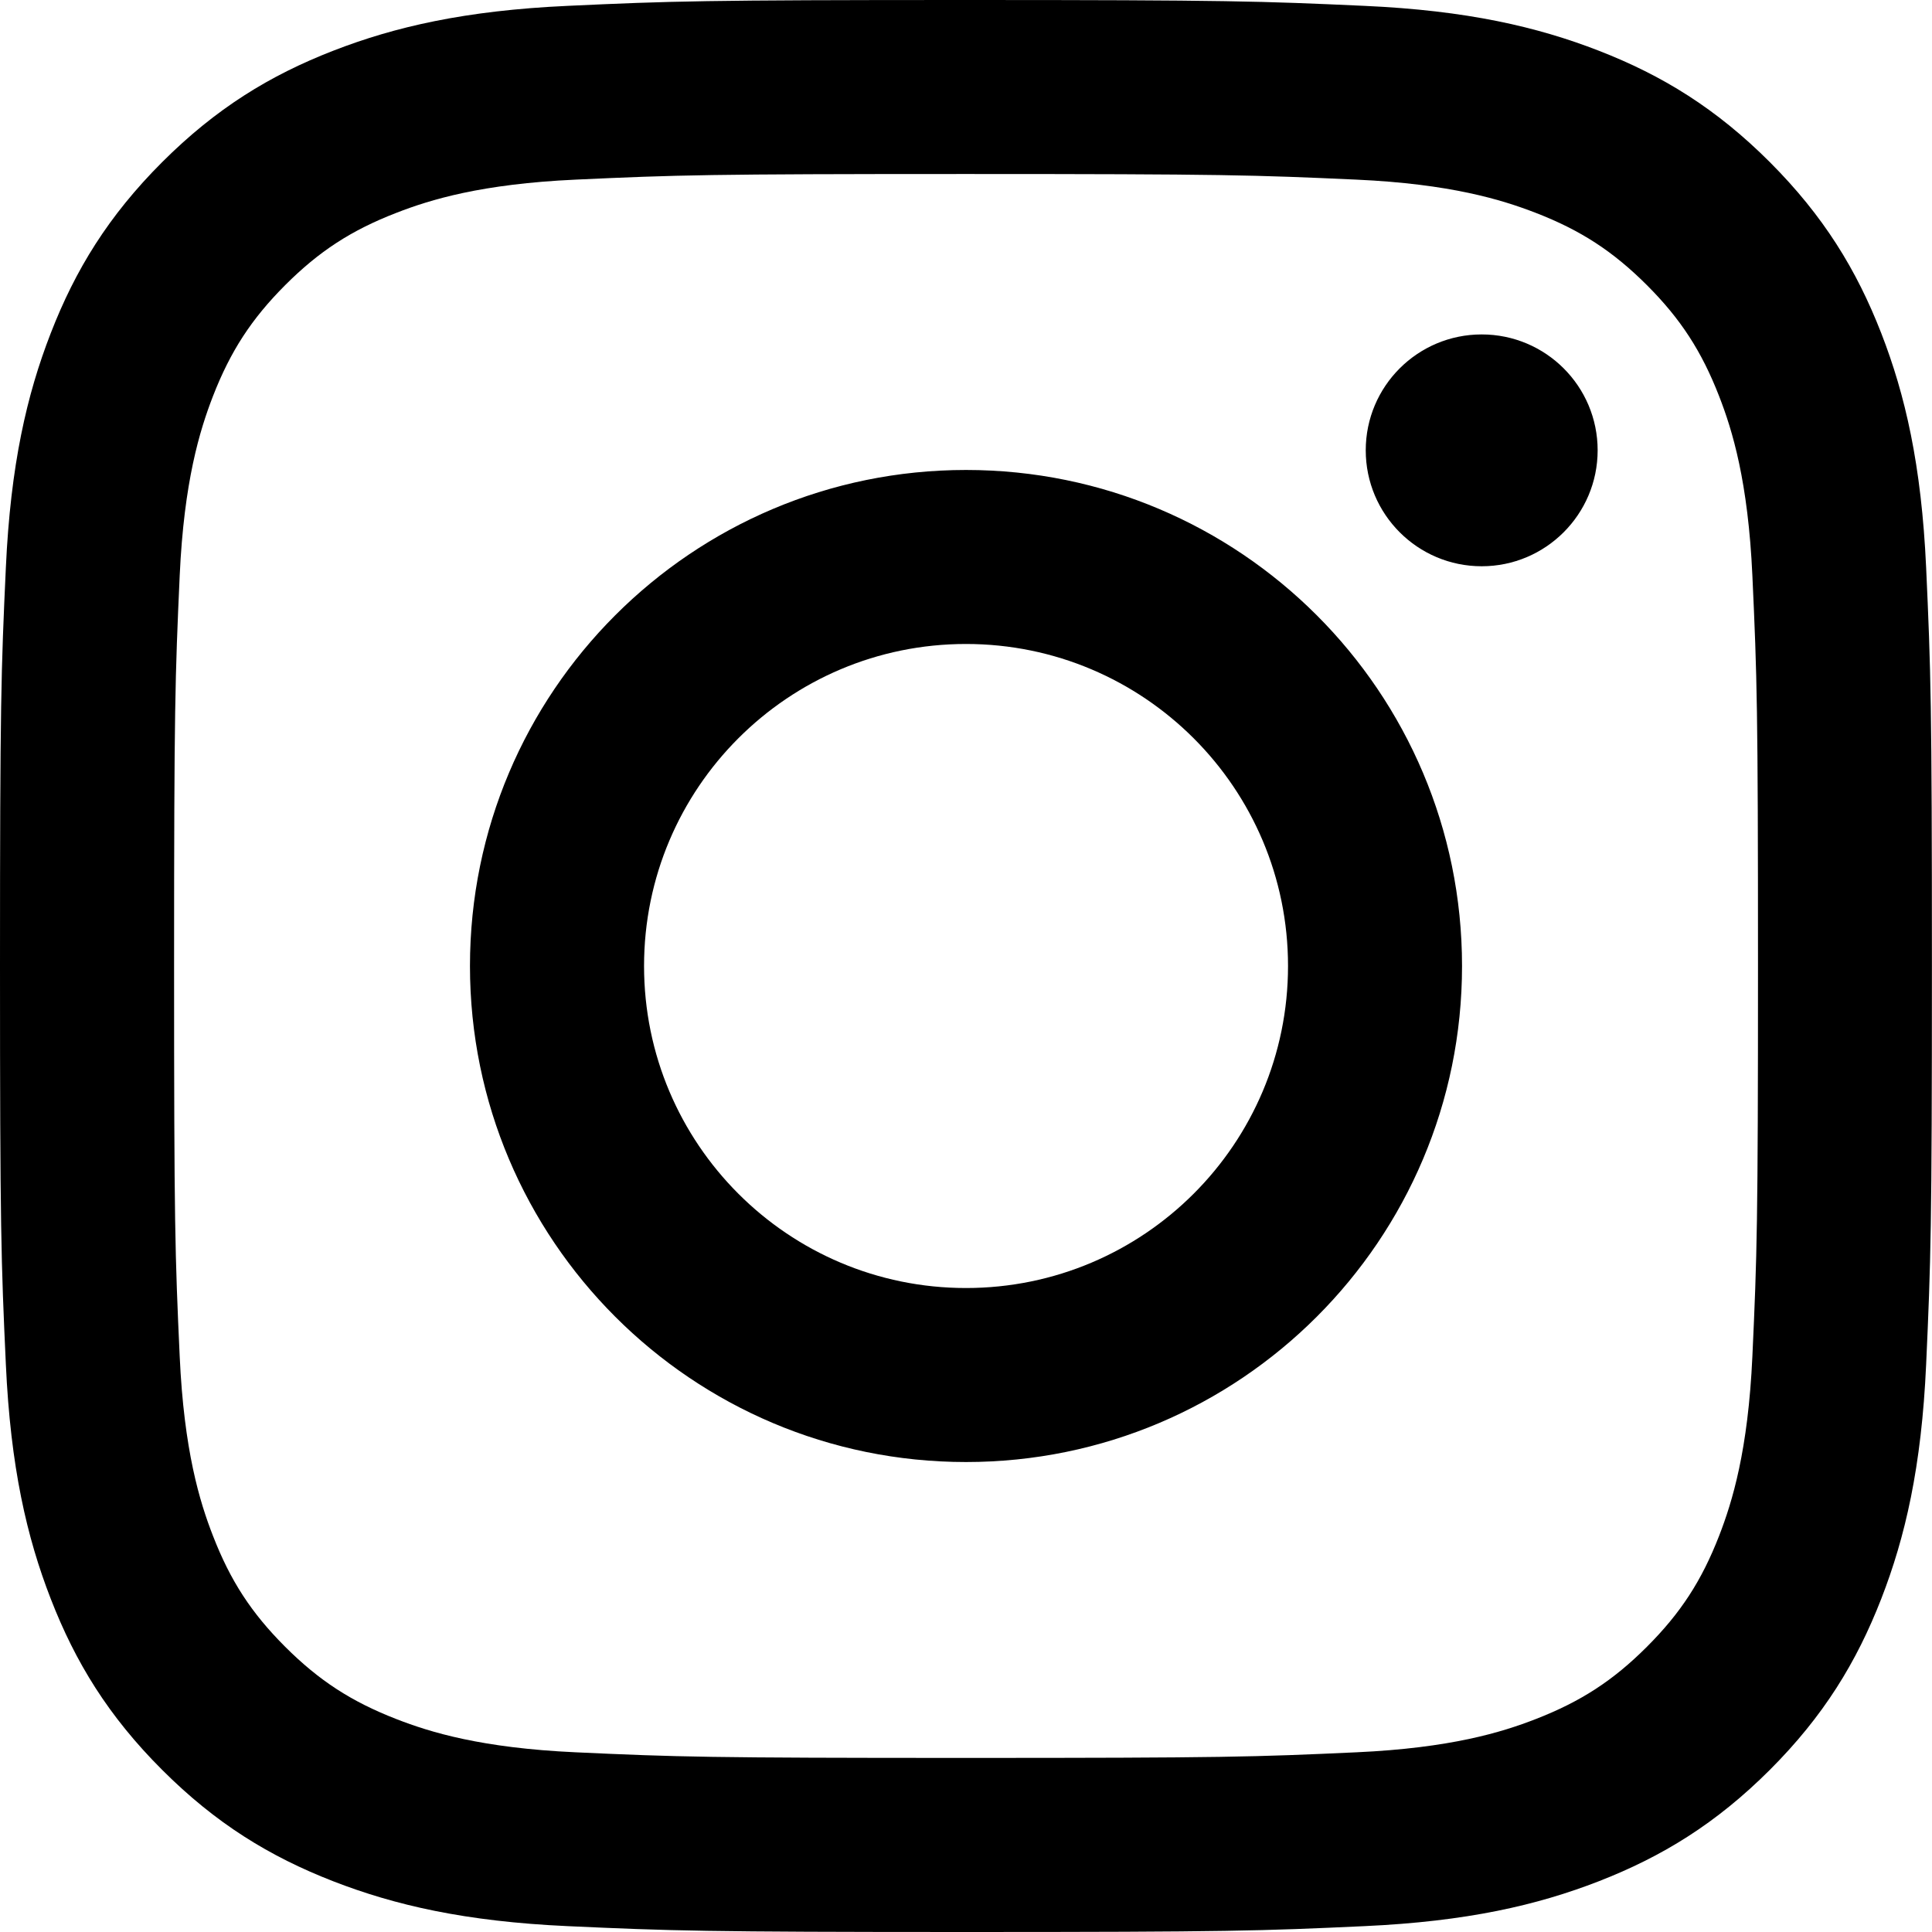
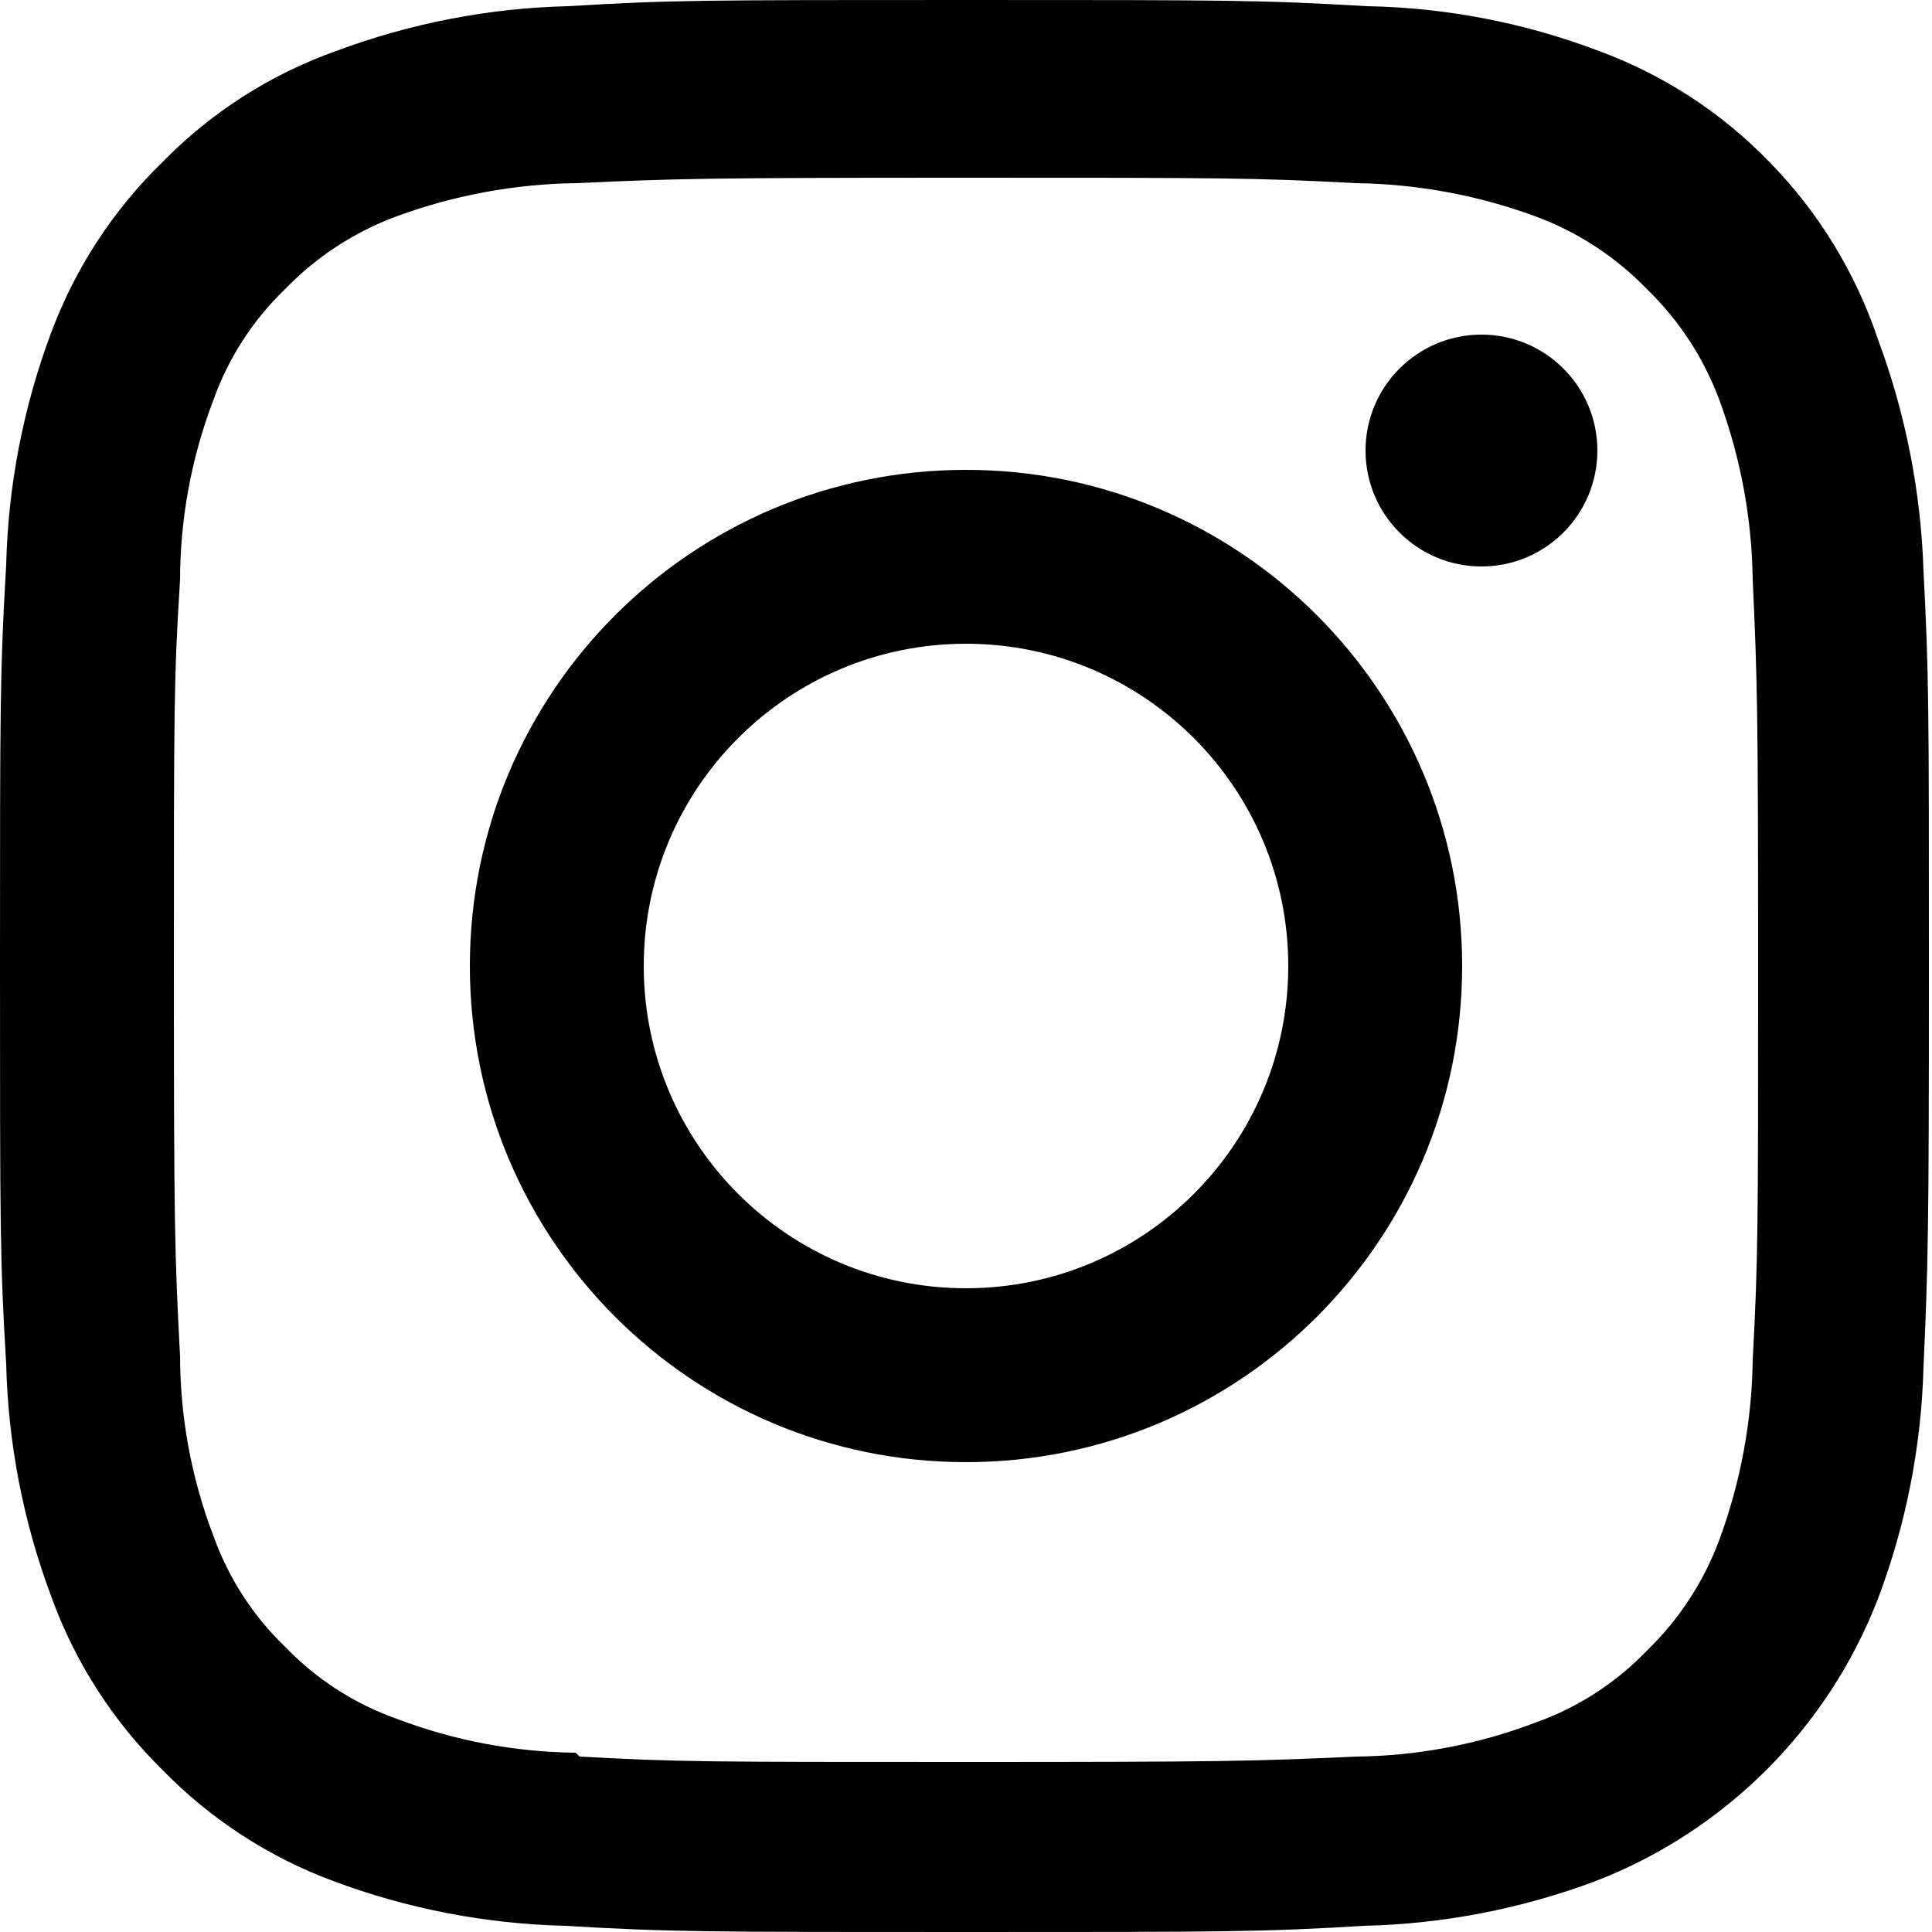
- <svg xmlns="http://www.w3.org/2000/svg" viewBox="0 0 2476 2476" width="2500" height="2500">
-   <path d="M825.4 1238c0-227.9 184.7-412.7 412.6-412.7 227.9 0 412.7 184.8 412.7 412.7 0 227.9-184.8 412.7-412.7 412.7-227.9 0-412.6-184.8-412.6-412.7m-223.1 0c0 351.1 284.6 635.7 635.7 635.7s635.7-284.6 635.7-635.7-284.6-635.7-635.7-635.7S602.3 886.9 602.3 1238m1148-660.9c0 82 66.5 148.6 148.6 148.6 82 0 148.6-66.6 148.6-148.6s-66.5-148.5-148.6-148.5-148.6 66.5-148.6 148.5M737.8 2245.7c-120.7-5.5-186.3-25.6-229.9-42.6-57.8-22.5-99-49.3-142.4-92.6-43.3-43.3-70.2-84.5-92.6-142.3-17-43.6-37.1-109.2-42.6-229.9-6-130.5-7.2-169.7-7.2-500.3s1.3-369.7 7.2-500.3c5.5-120.7 25.7-186.2 42.6-229.9 22.5-57.8 49.3-99 92.6-142.4 43.3-43.3 84.5-70.2 142.4-92.6 43.6-17 109.2-37.1 229.9-42.6 130.5-6 169.7-7.2 500.2-7.2 330.6 0 369.7 1.3 500.3 7.2 120.7 5.5 186.2 25.7 229.9 42.6 57.8 22.4 99 49.3 142.4 92.6 43.3 43.3 70.1 84.6 92.6 142.4 17 43.6 37.1 109.2 42.6 229.9 6 130.6 7.2 169.7 7.2 500.3 0 330.5-1.2 369.7-7.2 500.3-5.5 120.7-25.7 186.3-42.6 229.9-22.5 57.8-49.3 99-92.6 142.3-43.3 43.3-84.6 70.1-142.4 92.6-43.6 17-109.2 37.1-229.9 42.6-130.5 6-169.7 7.2-500.3 7.2-330.5 0-369.7-1.2-500.2-7.2M727.6 7.5c-131.8 6-221.8 26.9-300.5 57.5-81.4 31.6-150.4 74-219.3 142.8C139 276.6 96.6 345.6 65 427.1 34.4 505.8 13.5 595.8 7.5 727.6 1.4 859.6 0 901.8 0 1238s1.4 378.4 7.5 510.4c6 131.8 26.9 221.8 57.5 300.5 31.6 81.4 73.9 150.5 142.8 219.3 68.8 68.8 137.8 111.1 219.3 142.8 78.8 30.6 168.7 51.5 300.5 57.5 132.1 6 174.2 7.5 510.4 7.5 336.3 0 378.4-1.4 510.4-7.5 131.8-6 221.8-26.9 300.5-57.5 81.4-31.7 150.4-74 219.3-142.8 68.8-68.8 111.1-137.9 142.8-219.3 30.6-78.7 51.6-168.7 57.5-300.5 6-132.1 7.4-174.2 7.4-510.4s-1.4-378.4-7.4-510.4c-6-131.8-26.9-221.8-57.5-300.5-31.7-81.4-74-150.4-142.8-219.3C2199.4 139 2130.3 96.6 2049 65c-78.8-30.6-168.8-51.6-300.5-57.5-132-6-174.2-7.5-510.4-7.5-336.3 0-378.4 1.4-510.5 7.5" />
+ <svg xmlns="http://www.w3.org/2000/svg" width="25" height="25" data-name="Layer 1">
+   <path d="M8.33 12.5a4.17 4.17 0 1 1 4.17 4.17 4.17 4.17 0 0 1-4.17-4.17m-2.25 0a6.42 6.42 0 1 0 6.42-6.42 6.42 6.42 0 0 0-6.42 6.42m11.59-6.67a1.5 1.5 0 1 0 1.5-1.5 1.5 1.5 0 0 0-1.5 1.5M7.45 22.68a6.72 6.72 0 0 1-2.32-.44 3.73 3.73 0 0 1-1.44-.93 3.73 3.73 0 0 1-.93-1.44 6.55 6.55 0 0 1-.43-2.32c-.07-1.32-.08-1.71-.08-5.05s0-3.73.08-5a6.55 6.55 0 0 1 .43-2.32 3.73 3.73 0 0 1 .93-1.44 3.87 3.87 0 0 1 1.44-.94 7 7 0 0 1 2.32-.43c1.32-.06 1.71-.07 5.05-.07s3.73 0 5.05.07a7 7 0 0 1 2.32.43 3.87 3.87 0 0 1 1.44.94 3.87 3.87 0 0 1 .94 1.44 7 7 0 0 1 .43 2.32c.06 1.32.07 1.71.07 5.05s0 3.73-.07 5.05a7 7 0 0 1-.43 2.32 3.87 3.87 0 0 1-.94 1.44 3.73 3.73 0 0 1-1.44.93 6.72 6.72 0 0 1-2.32.44c-1.32.06-1.71.07-5.05.07s-3.73 0-5-.07M7.35.08a9.2 9.2 0 0 0-3 .58A5.9 5.9 0 0 0 2.1 2.1 6 6 0 0 0 .66 4.31a9.2 9.2 0 0 0-.58 3C0 8.68 0 9.11 0 12.5s0 3.82.08 5.15a9.2 9.2 0 0 0 .58 3A6 6 0 0 0 2.1 22.9a6 6 0 0 0 2.21 1.44 9.2 9.2 0 0 0 3 .58c1.37.08 1.8.08 5.19.08s3.82 0 5.15-.08a9.15 9.15 0 0 0 3-.58 6.39 6.39 0 0 0 3.65-3.65 9.17 9.17 0 0 0 .59-3c.06-1.33.07-1.76.07-5.15s0-3.82-.07-5.15a9.44 9.44 0 0 0-.59-3 6 6 0 0 0-1.4-2.29A5.9 5.9 0 0 0 20.69.66a8.89 8.89 0 0 0-3-.58C16.32 0 15.9 0 12.5 0S8.68 0 7.35.08" />
</svg>
